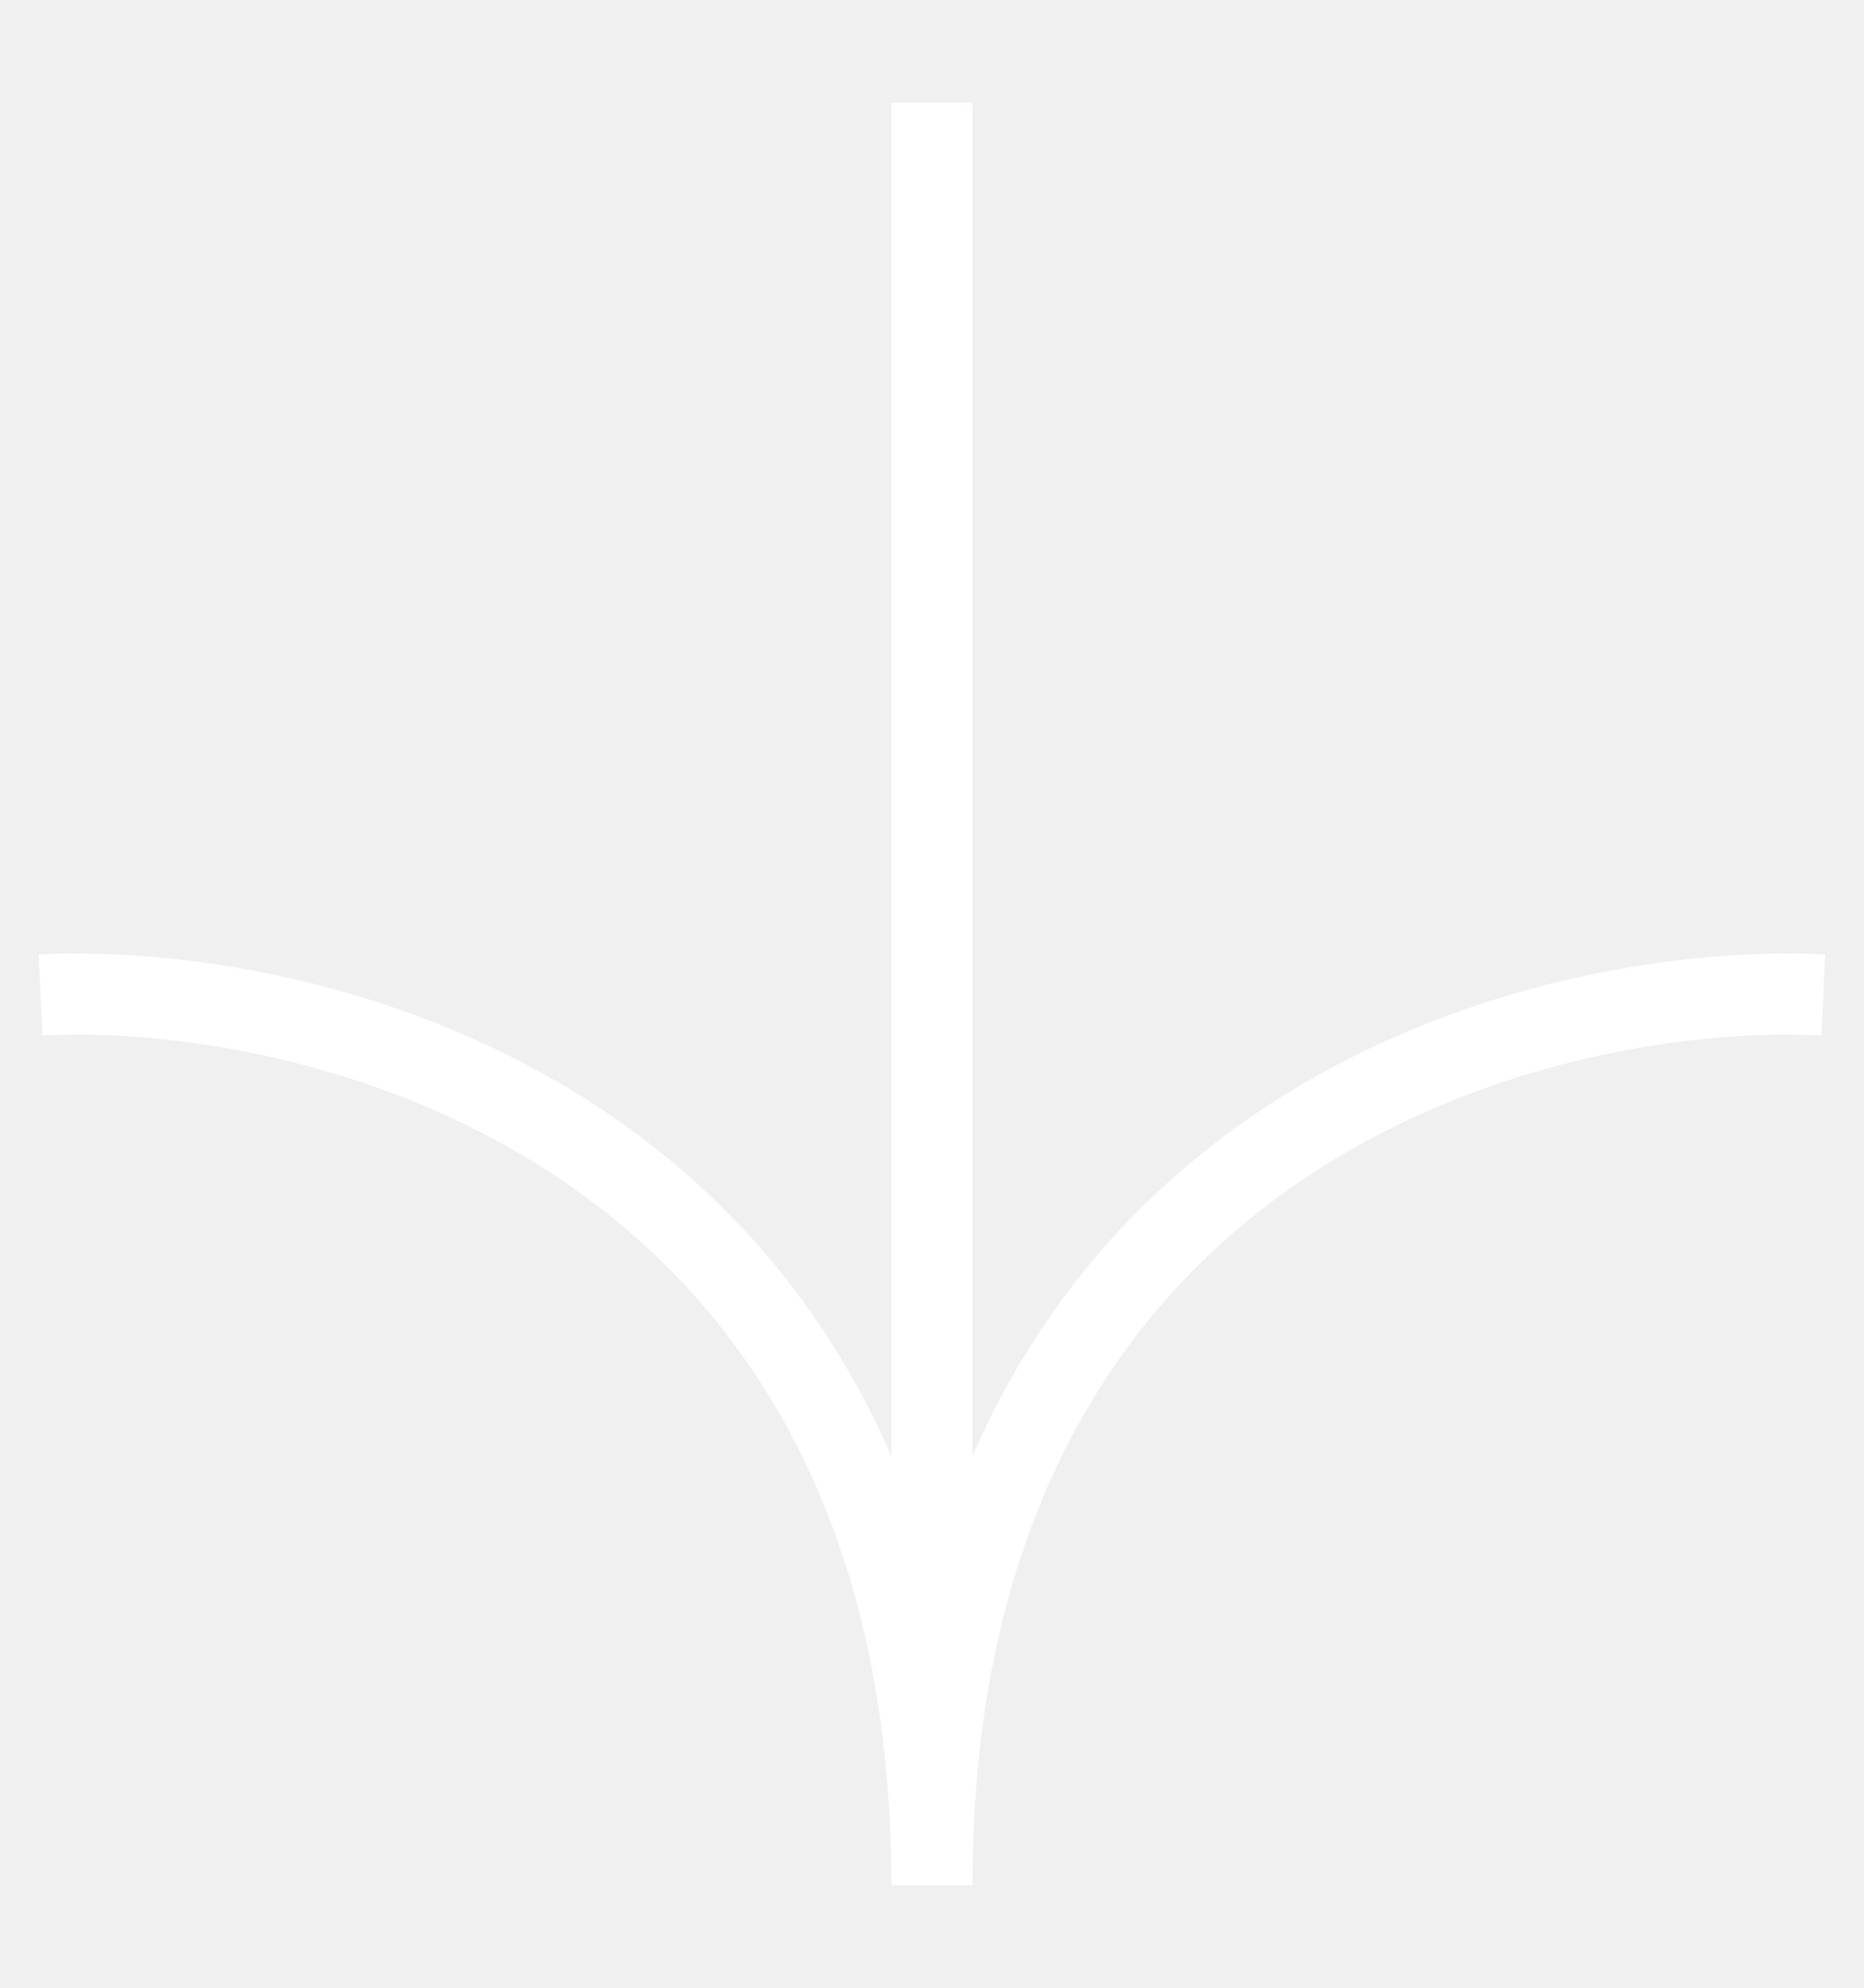
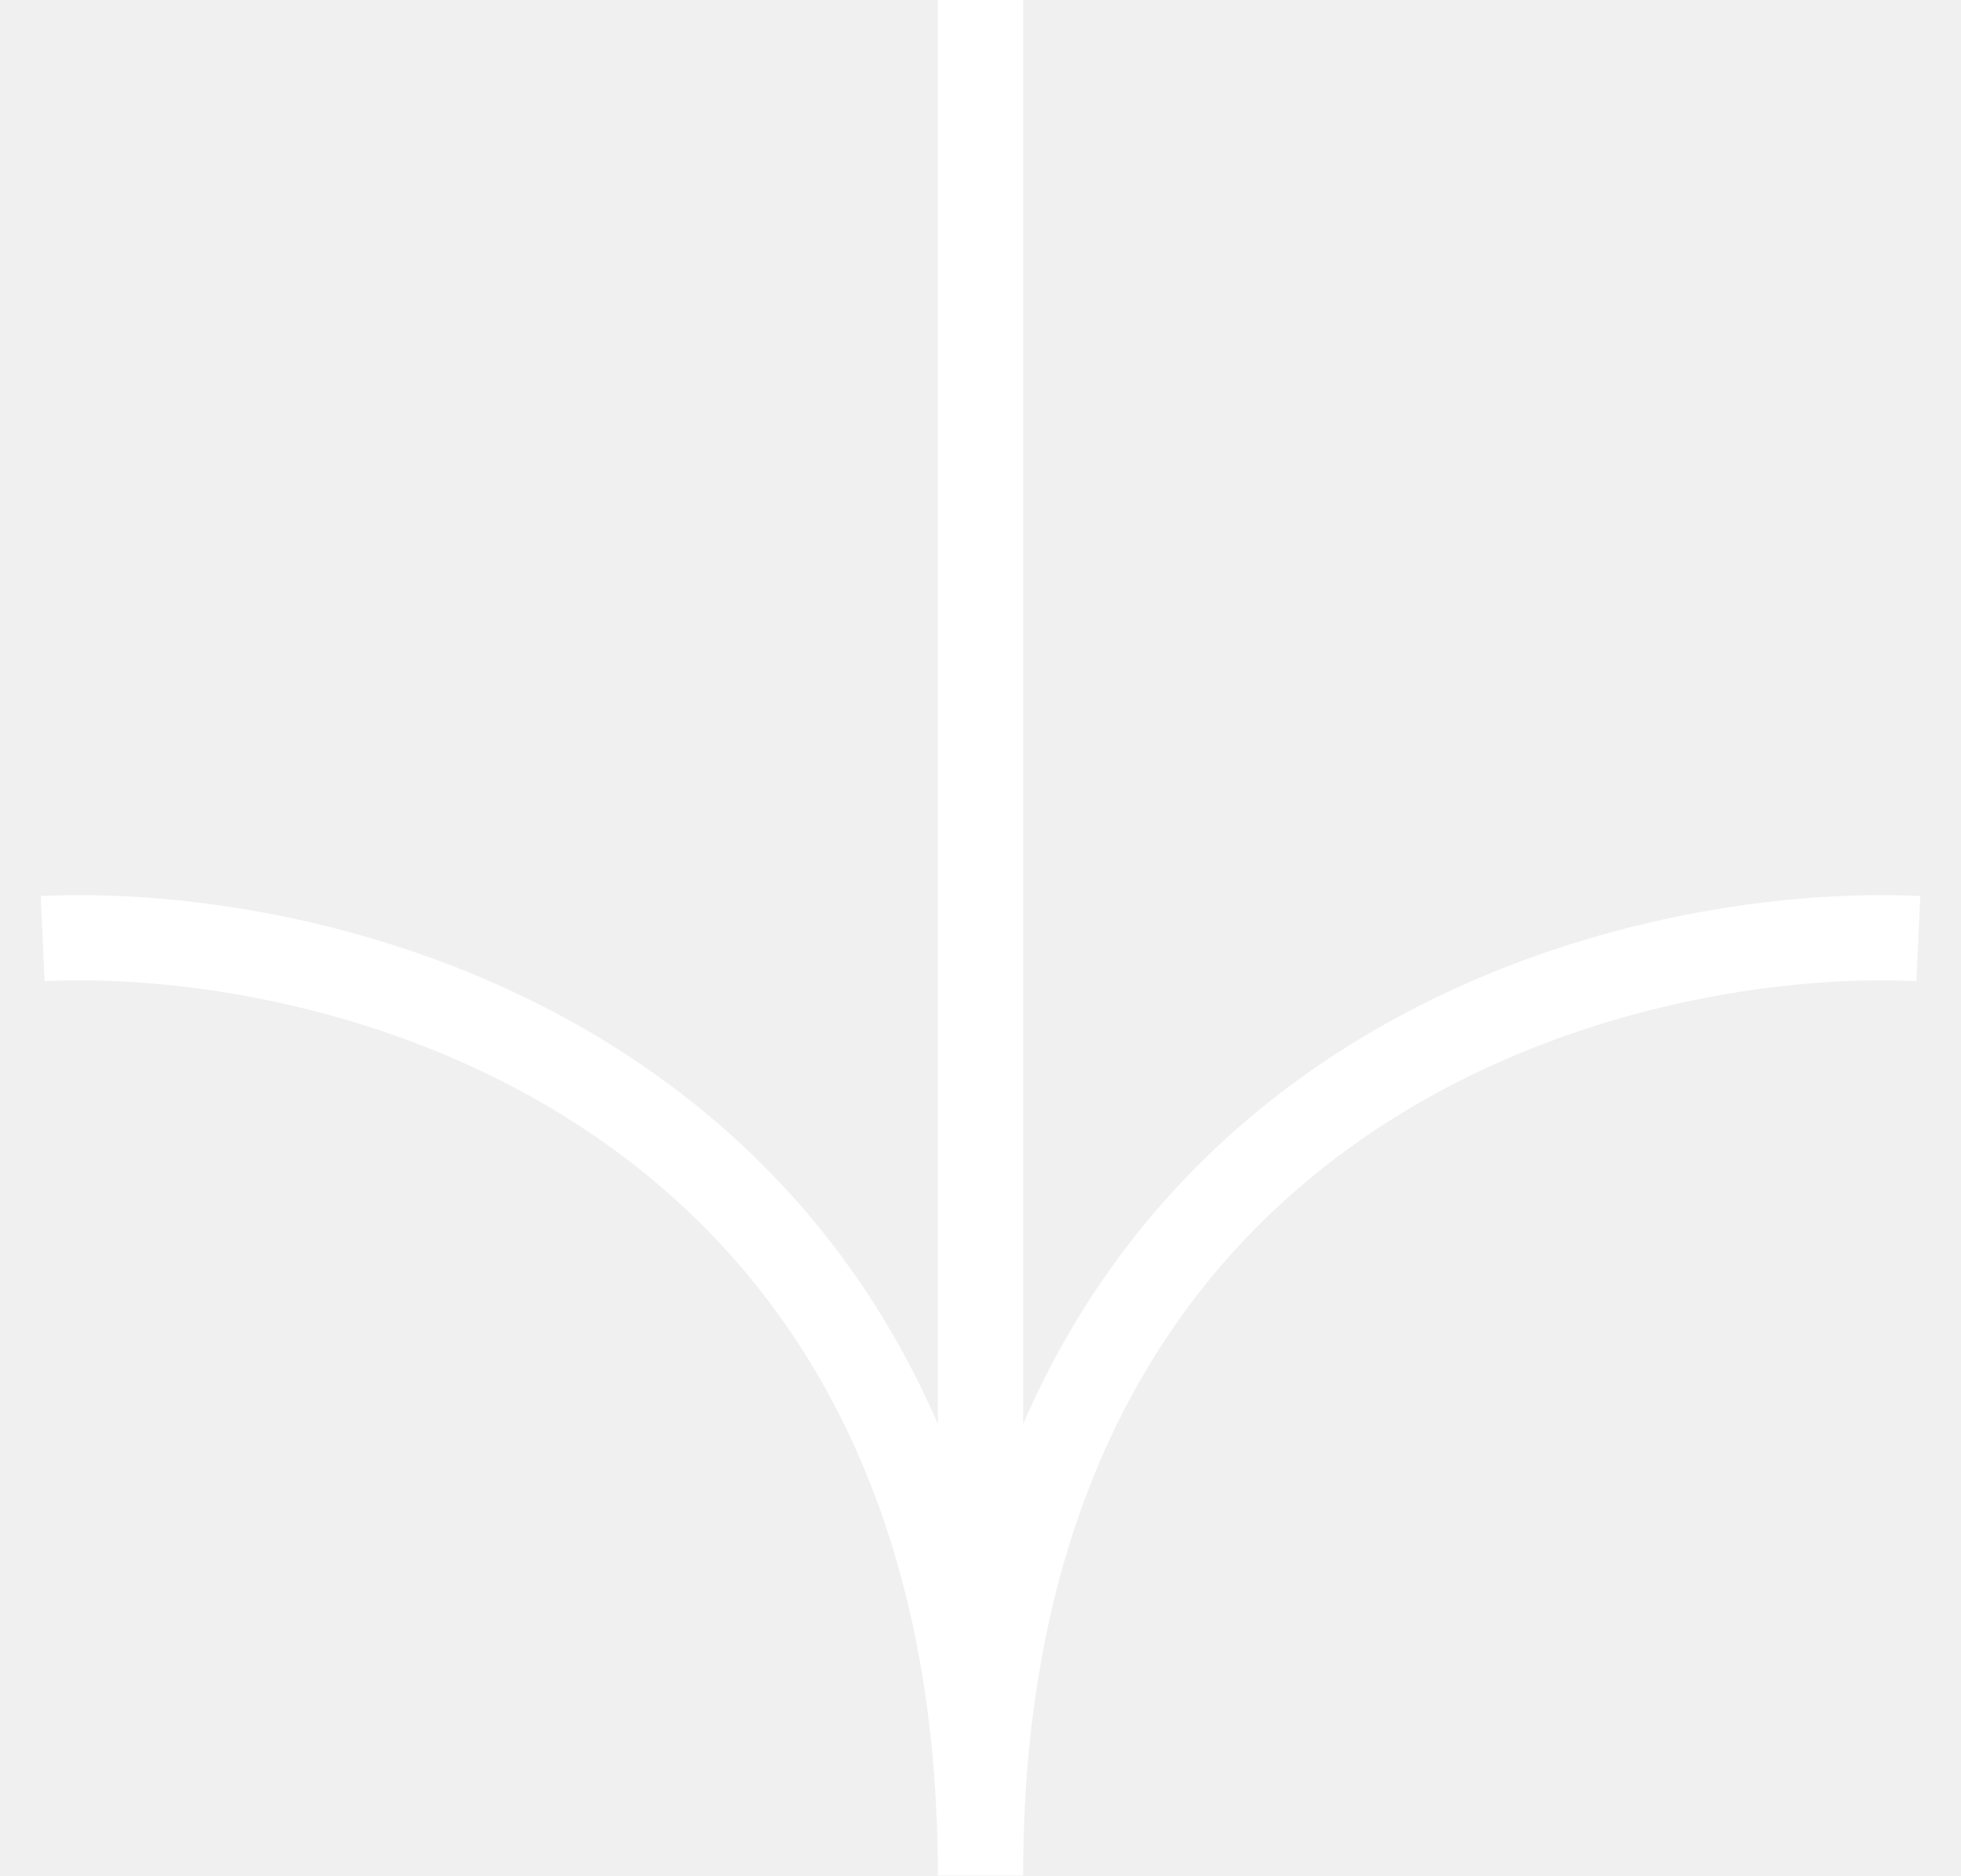
- <svg xmlns="http://www.w3.org/2000/svg" width="30" height="32" viewBox="0 0 46 44">
+ <svg xmlns="http://www.w3.org/2000/svg" width="46" height="44" viewBox="0 0 46 44">
  <g fill="none" stroke="#FFF" stroke-width="2">
    <path d="M1 22.019C8.333 21.686 23 25.616 23 44M23 44V0M45 22.019C37.667 21.686 23 25.616 23 44" />
  </g>
</svg>
